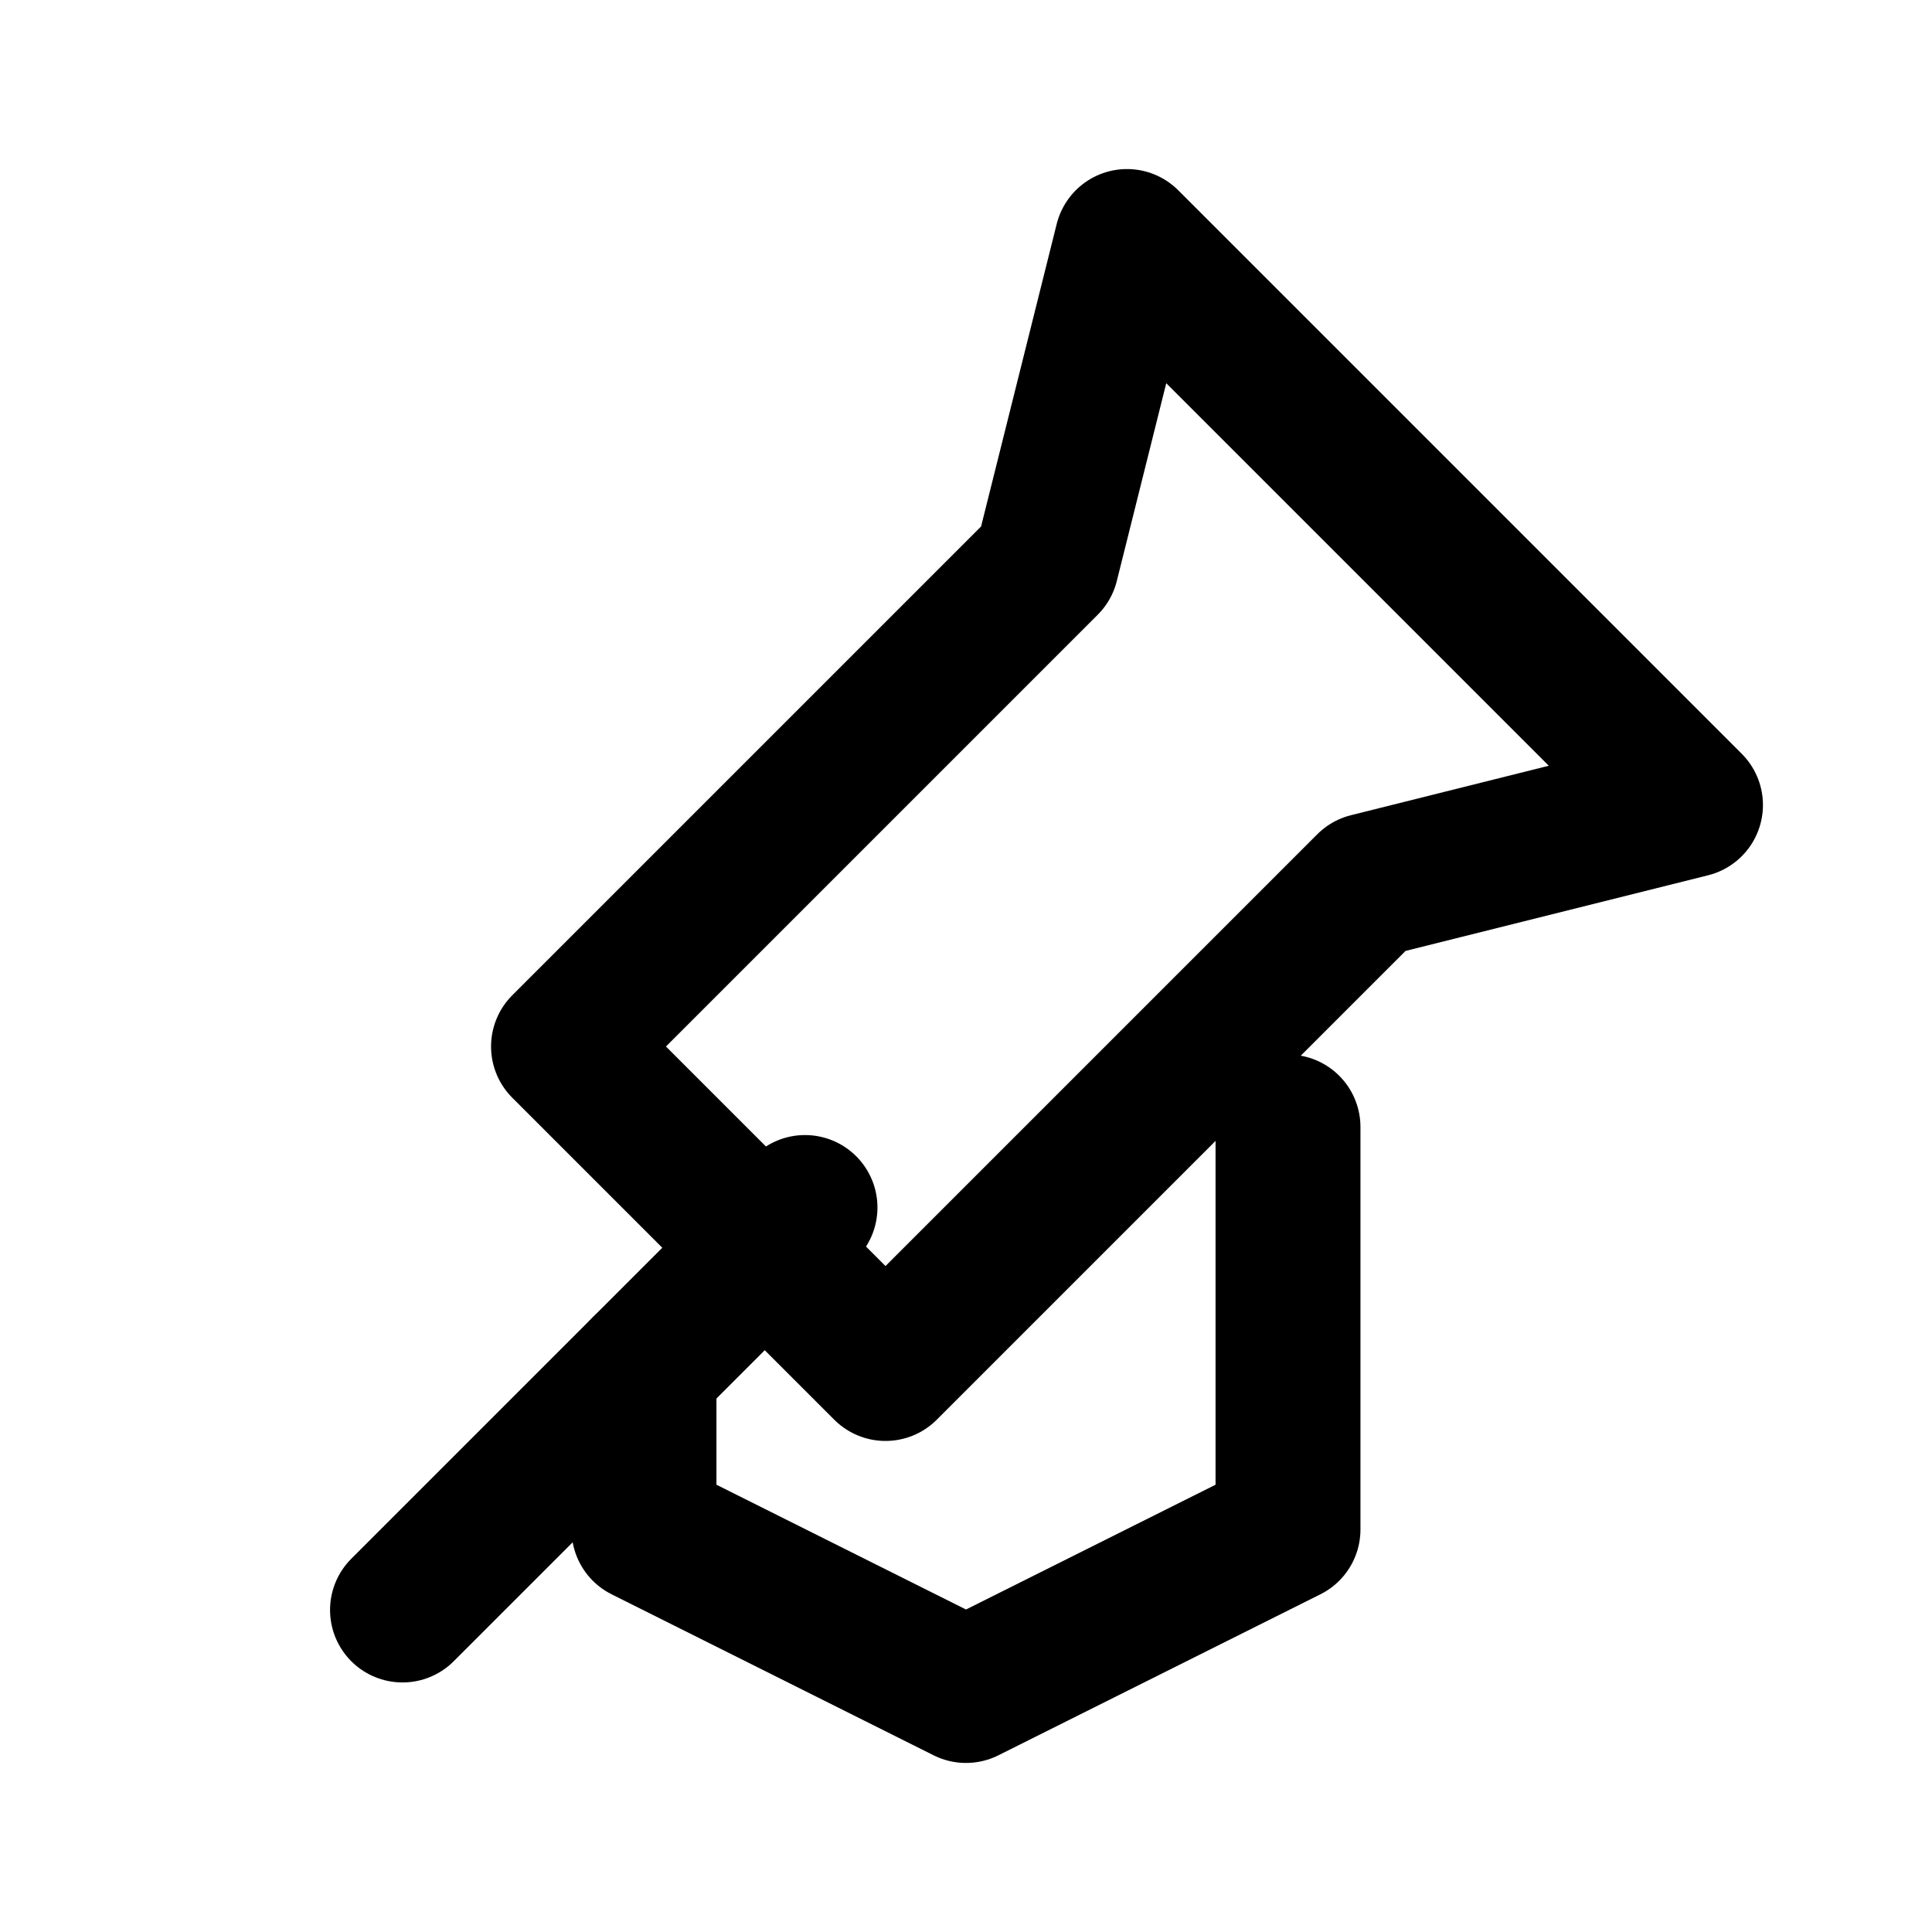
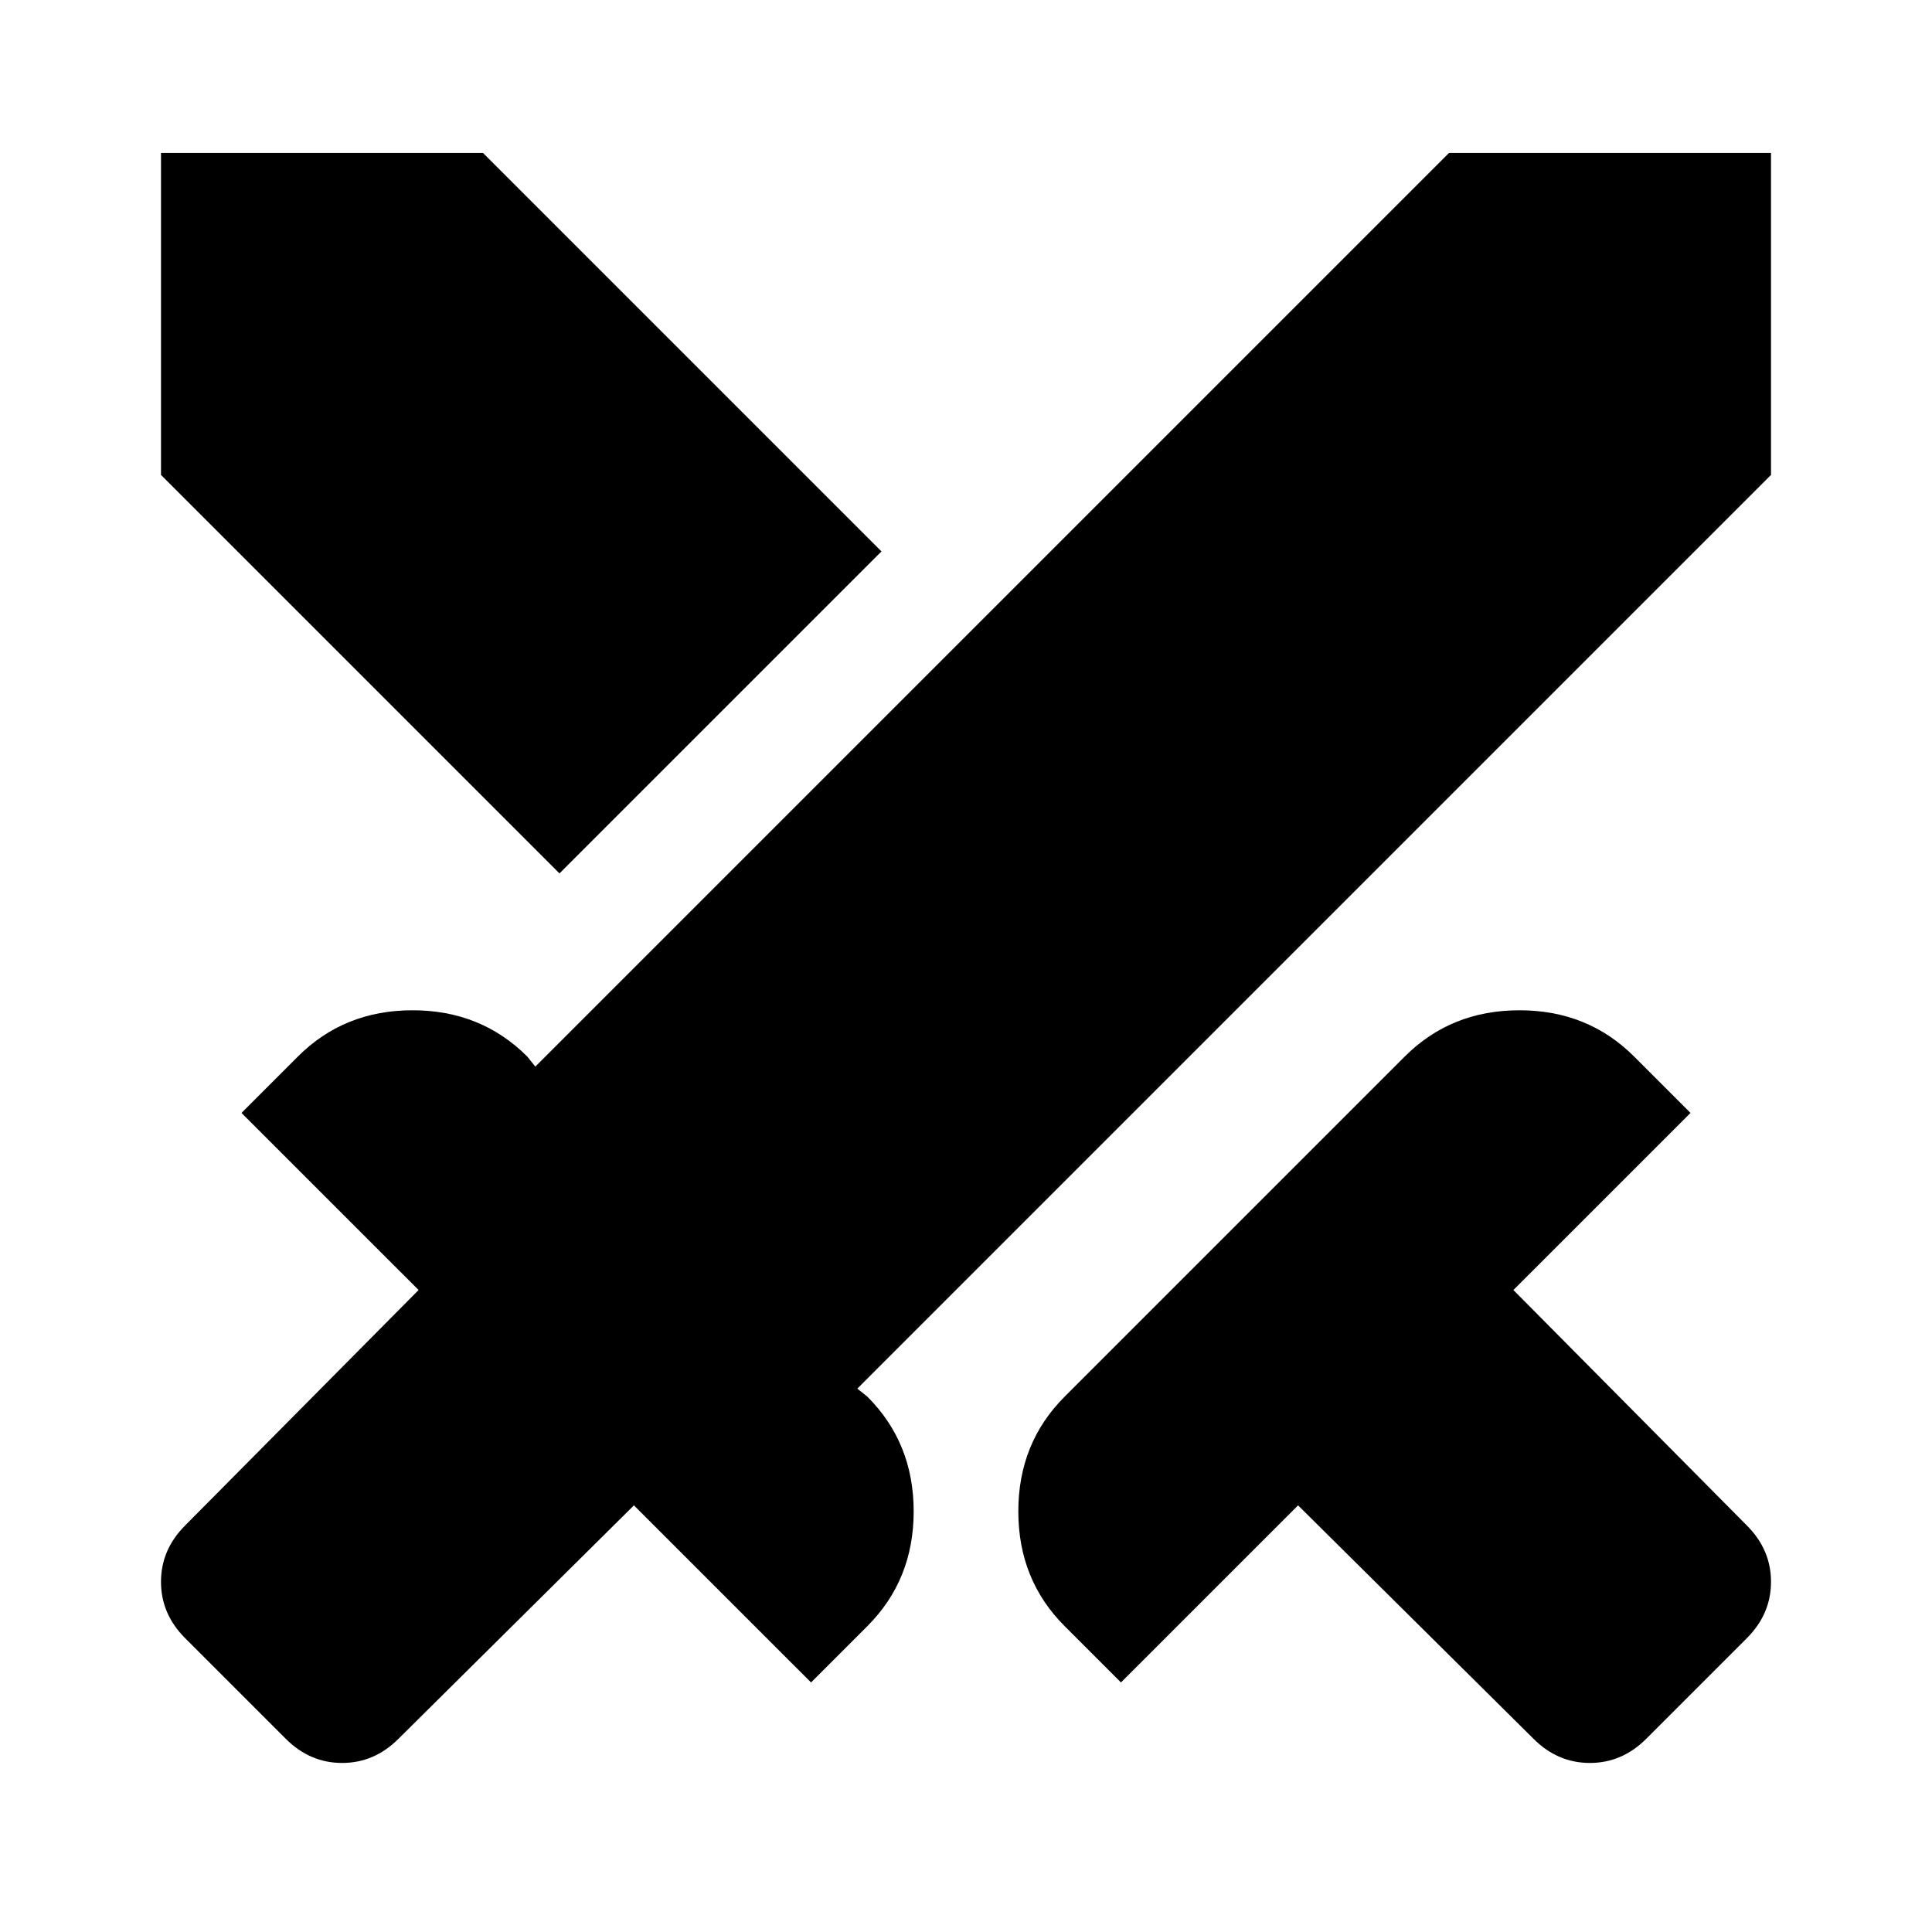
- <svg xmlns="http://www.w3.org/2000/svg" viewBox="0 0 24 24" fill="none" stroke="currentColor" stroke-width="1.8" stroke-linecap="round" stroke-linejoin="round">
-   <path d="m5 20 5-5M7 13l4 4M14 3l7 7-4 1-6 6-4-4 6-6 1-4Z" />
-   <path d="M16 14v5l-4 2-4-2v-2" />
+ <svg xmlns="http://www.w3.org/2000/svg" height="24" viewBox="0 -960 960 960" width="24">
+   <path d="M762-96 645-212l-88 88-28-28q-23-23-23-57t23-57l169-169q23-23 57-23t57 23l28 28-88 88 116 117q12 12 12 28t-12 28l-50 50q-12 12-28 12t-28-12Zm118-628L426-270l5 4q23 23 23 57t-23 57l-28 28-88-88L198-96q-12 12-28 12t-28-12l-50-50q-12-12-12-28t12-28l116-117-88-88 28-28q23-23 57-23t57 23l4 5 454-454h160v160ZM278-526 80-724v-160h160l198 198-160 160Z" />
</svg>
